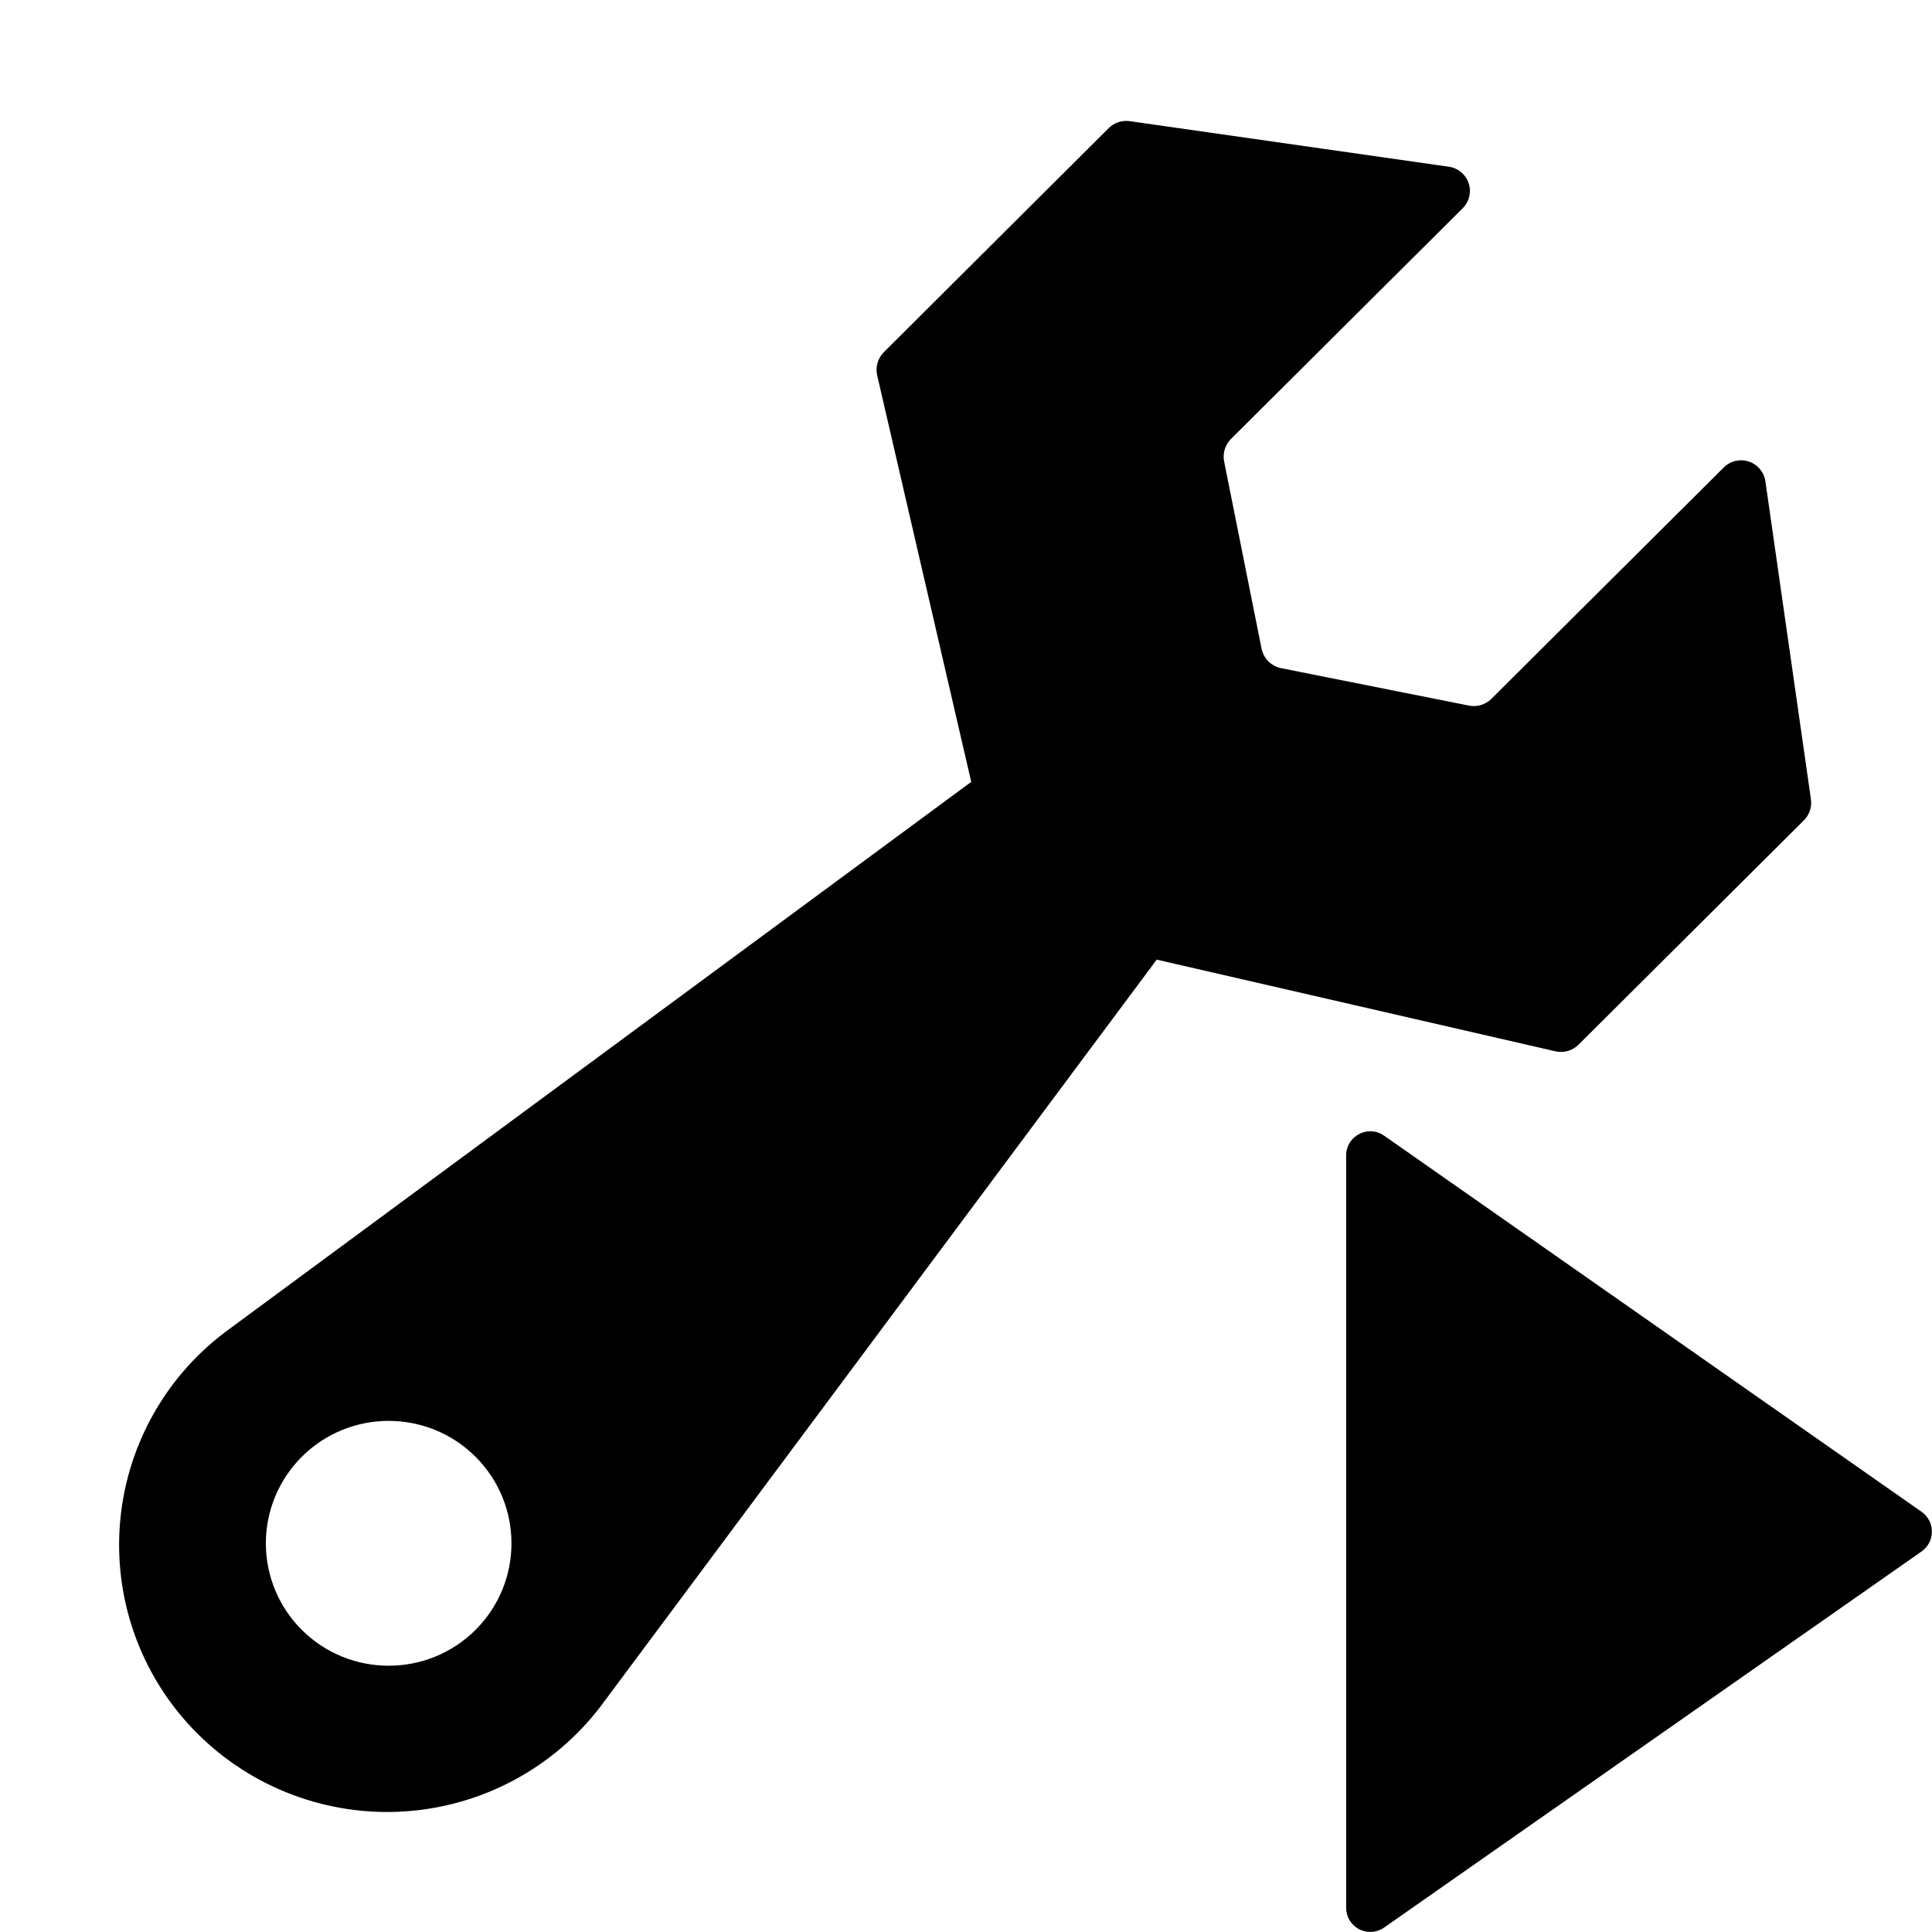
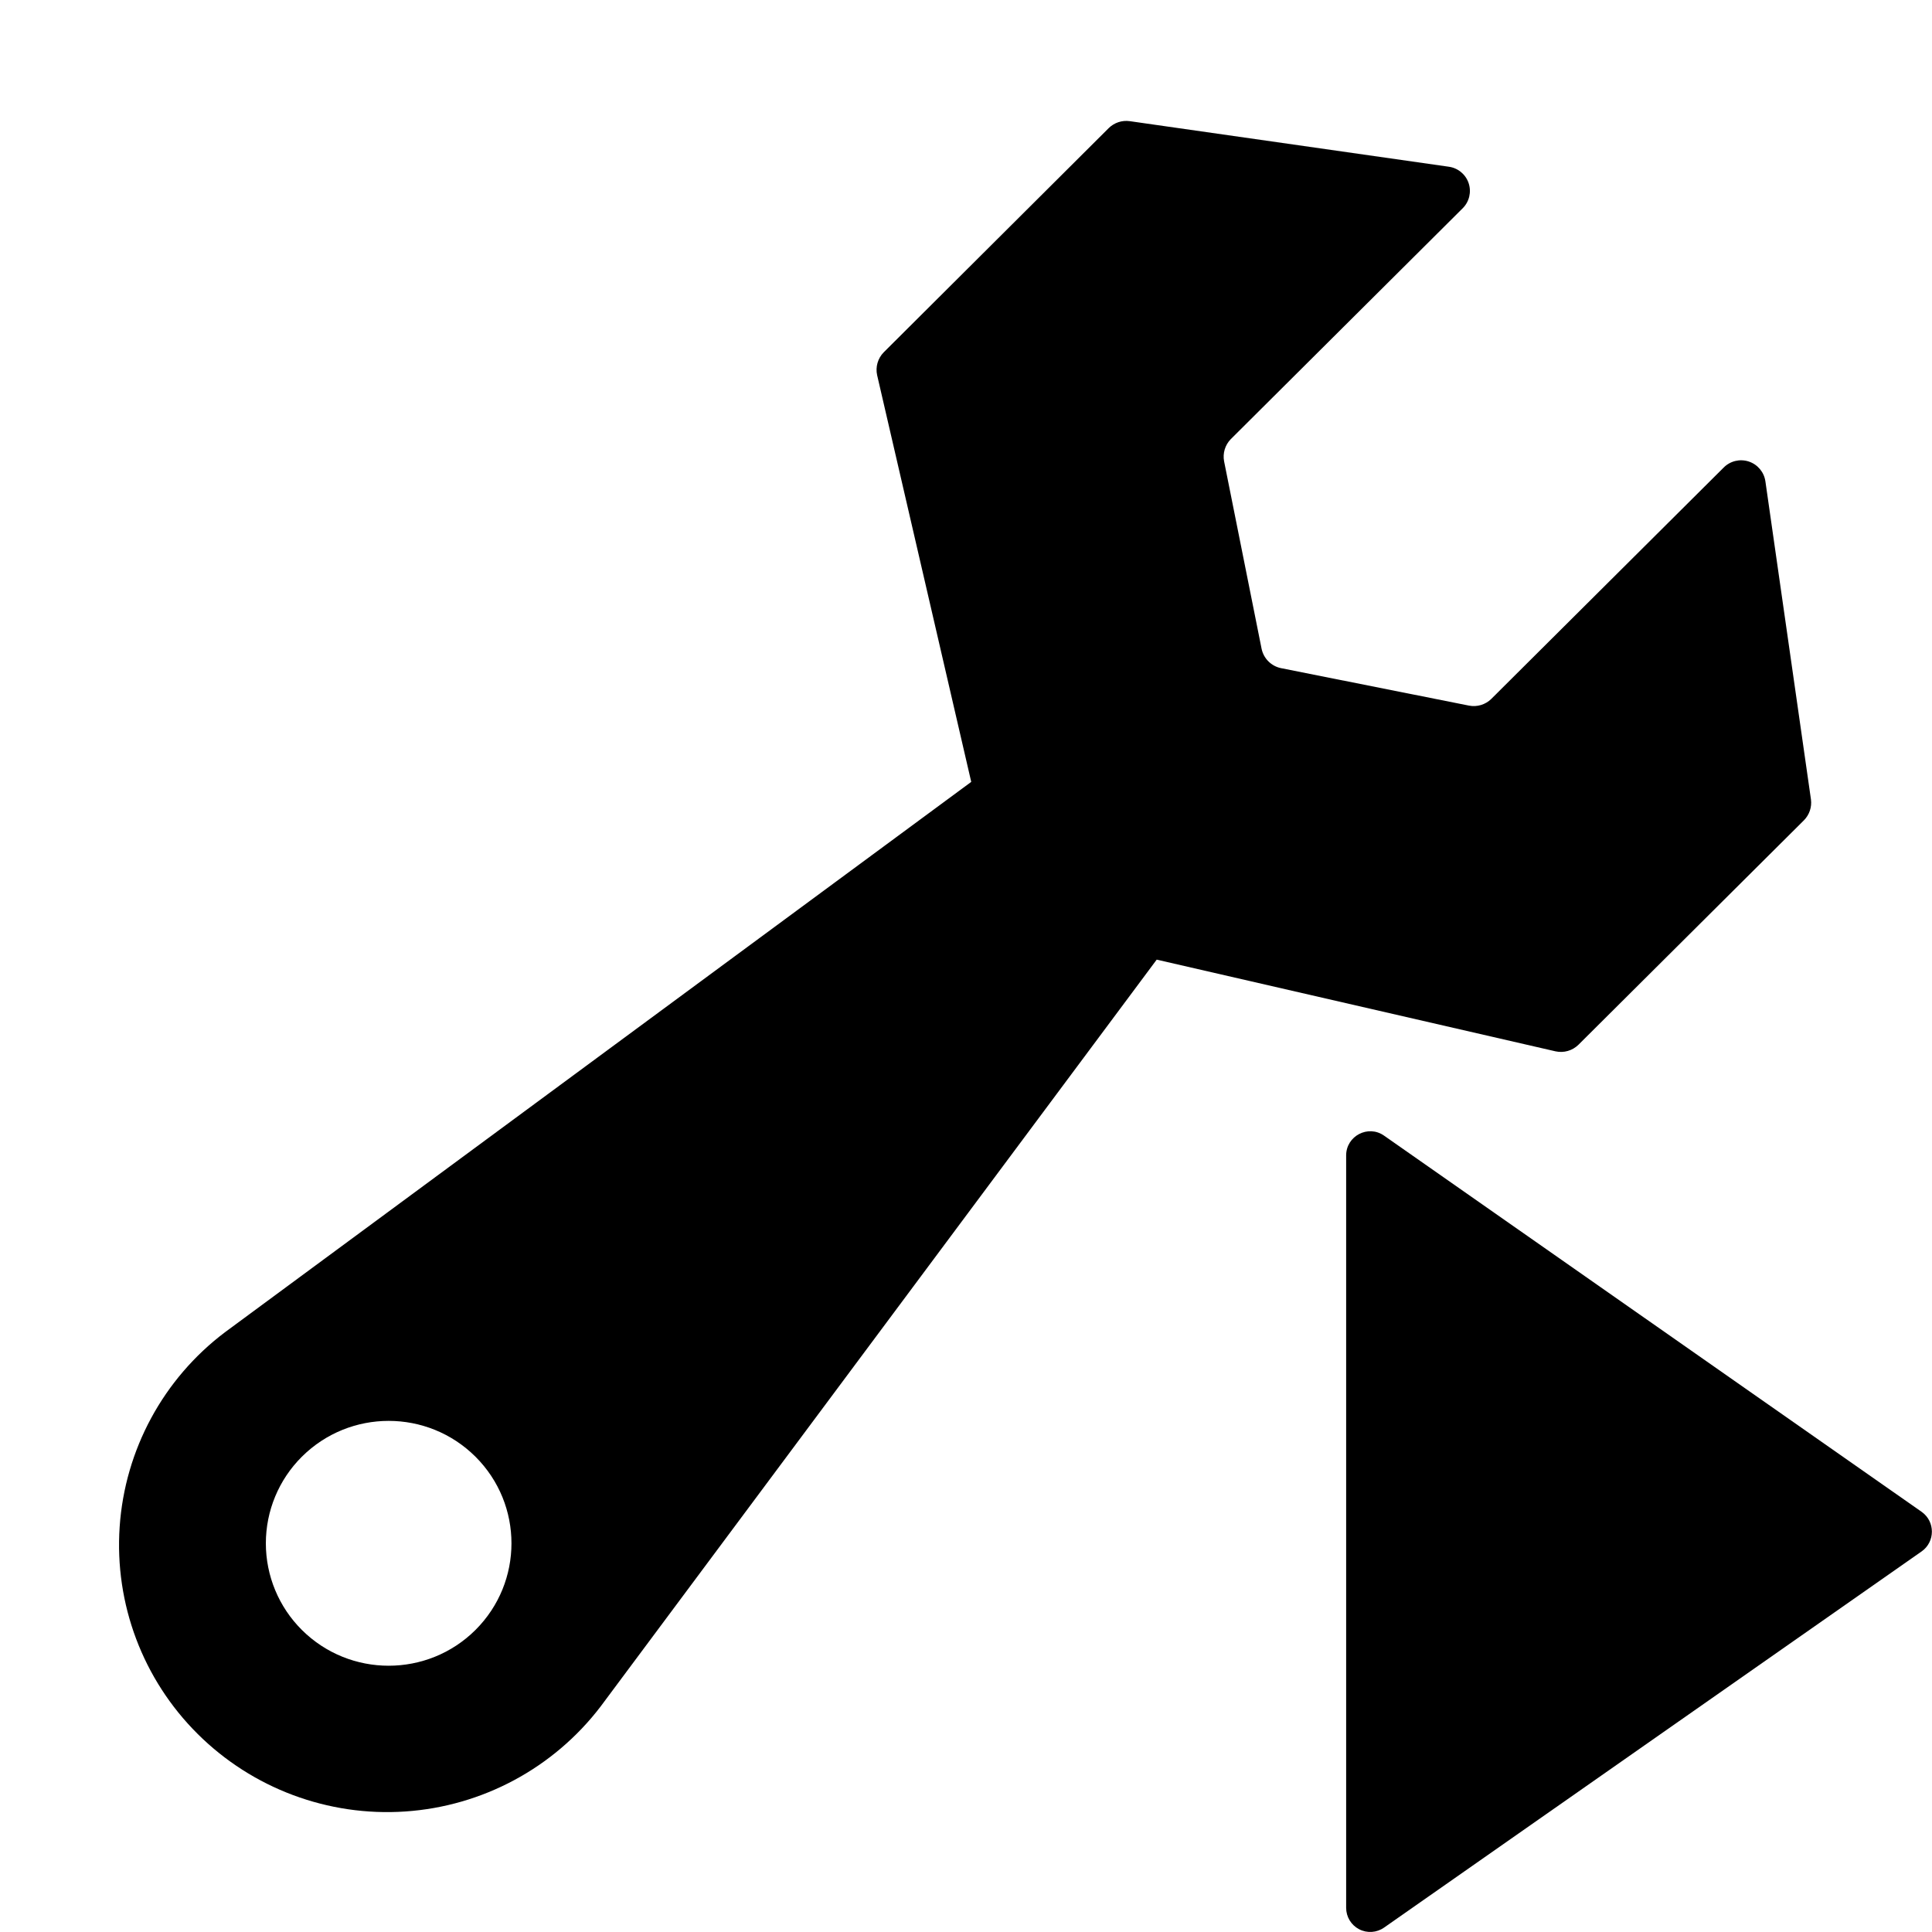
<svg width="17" height="17" fill="currentColor" viewBox="0 0 17 17">
  <g fill="currentColor">
-     <path d="M9.94 1.066a.22.22 0 0 0-.184.061L7.776 3.1a.22.22 0 0 0-.058.201l.828 3.579-6.567 4.843a2.345 2.345 0 0 0-.24 3.533 2.364 2.364 0 0 0 3.545-.24l4.894-6.572 3.51.807a.22.22 0 0 0 .201-.058l1.985-1.976a.22.22 0 0 0 .061-.182l-.401-2.8a.216.216 0 0 0-.367-.121l-2.045 2.036a.22.22 0 0 1-.195.059l-1.656-.33a.22.22 0 0 1-.17-.17l-.33-1.65a.22.22 0 0 1 .058-.194l2.041-2.032a.215.215 0 0 0-.122-.366zM2.656 14.342a1.075 1.075 0 0 1 0-1.524 1.083 1.083 0 0 1 1.528 0c.422.421.422 1.103 0 1.524-.422.42-1.106.42-1.528 0" />
+     <path d="M9.94 1.066a.22.22 0 0 0-.184.061L7.776 3.1a.22.22 0 0 0-.058.201l.828 3.579-6.567 4.843a2.345 2.345 0 0 0-.24 3.534 2.364 2.364 0 0 0 3.545-.24l4.894-6.573 3.51.807a.22.22 0 0 0 .201-.058l1.985-1.976a.22.22 0 0 0 .061-.182l-.401-2.8a.216.216 0 0 0-.367-.121l-2.045 2.036a.22.22 0 0 1-.195.059l-1.656-.33a.22.22 0 0 1-.17-.17l-.33-1.65a.22.22 0 0 1 .058-.194l2.041-2.032a.215.215 0 0 0-.122-.366zM2.656 14.342a1.075 1.075 0 0 1 0-1.524 1.083 1.083 0 0 1 1.528 0c.422.421.422 1.103 0 1.524-.422.42-1.106.42-1.528 0" />
    <path d="M11.845 10.167c0-.172.194-.273.334-.174l4.73 3.31c.12.085.12.263 0 .348l-4.73 3.31a.212.212 0 0 1-.334-.174z" />
  </g>
</svg>
